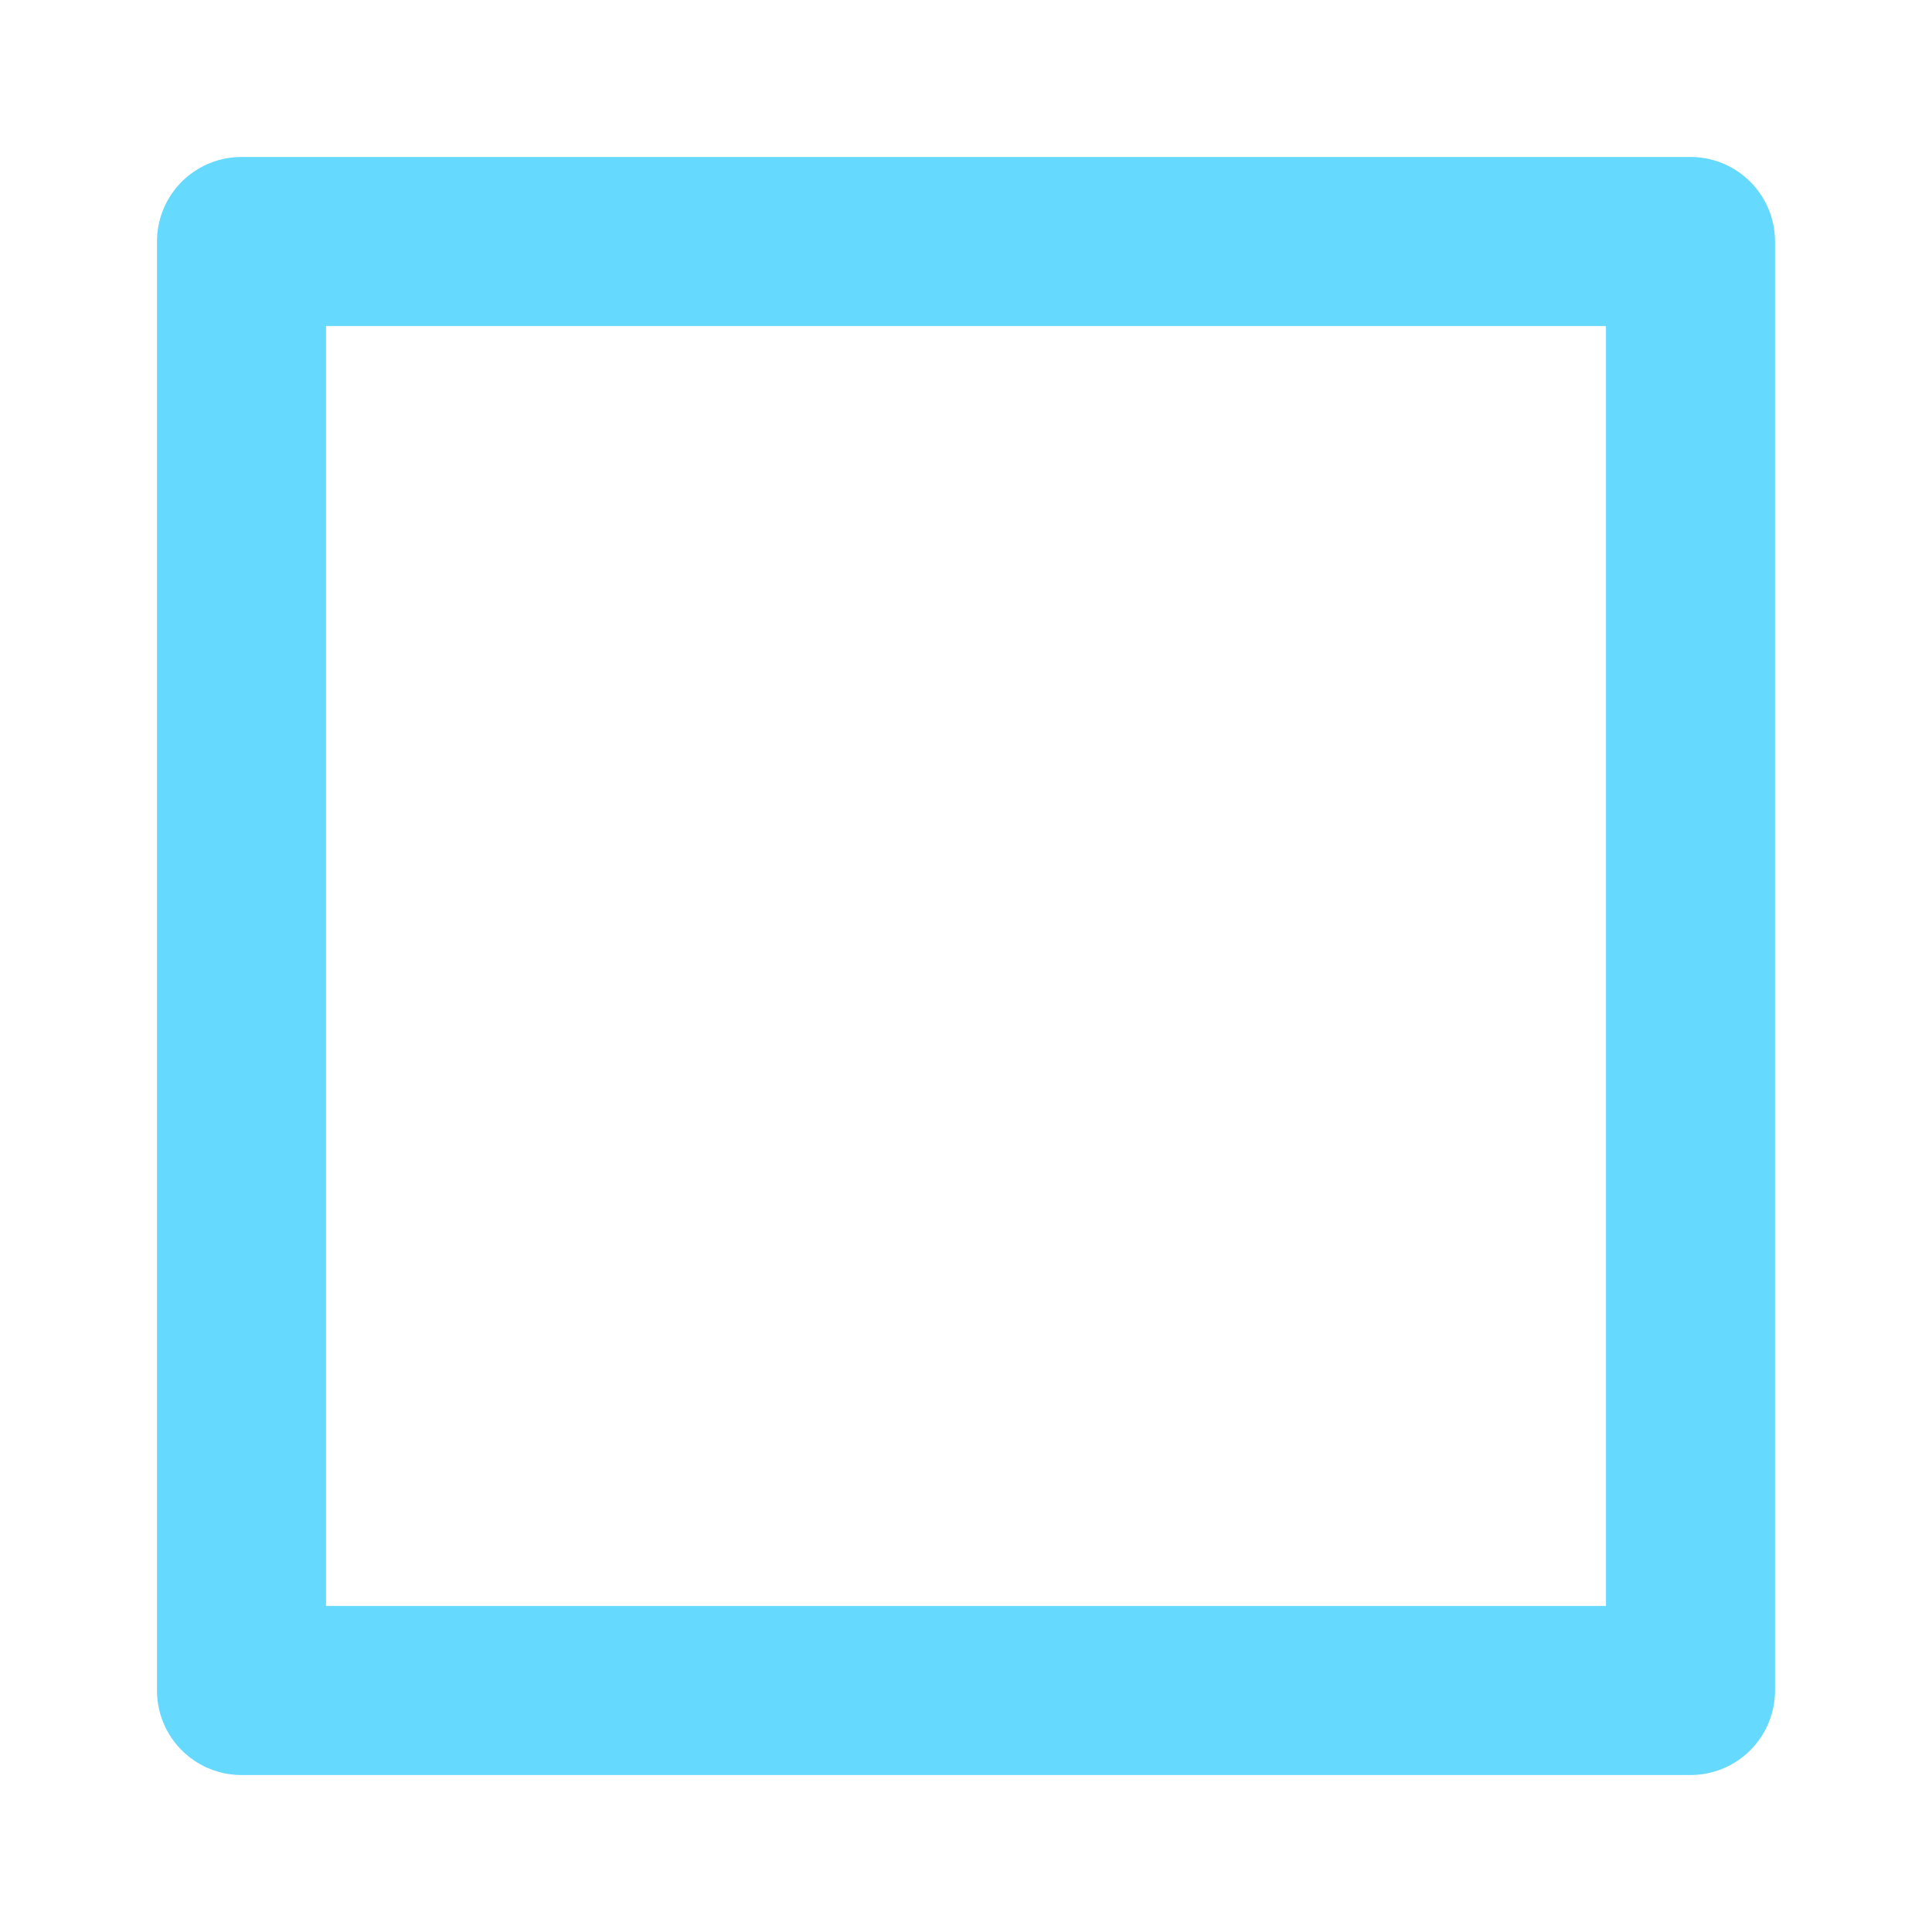
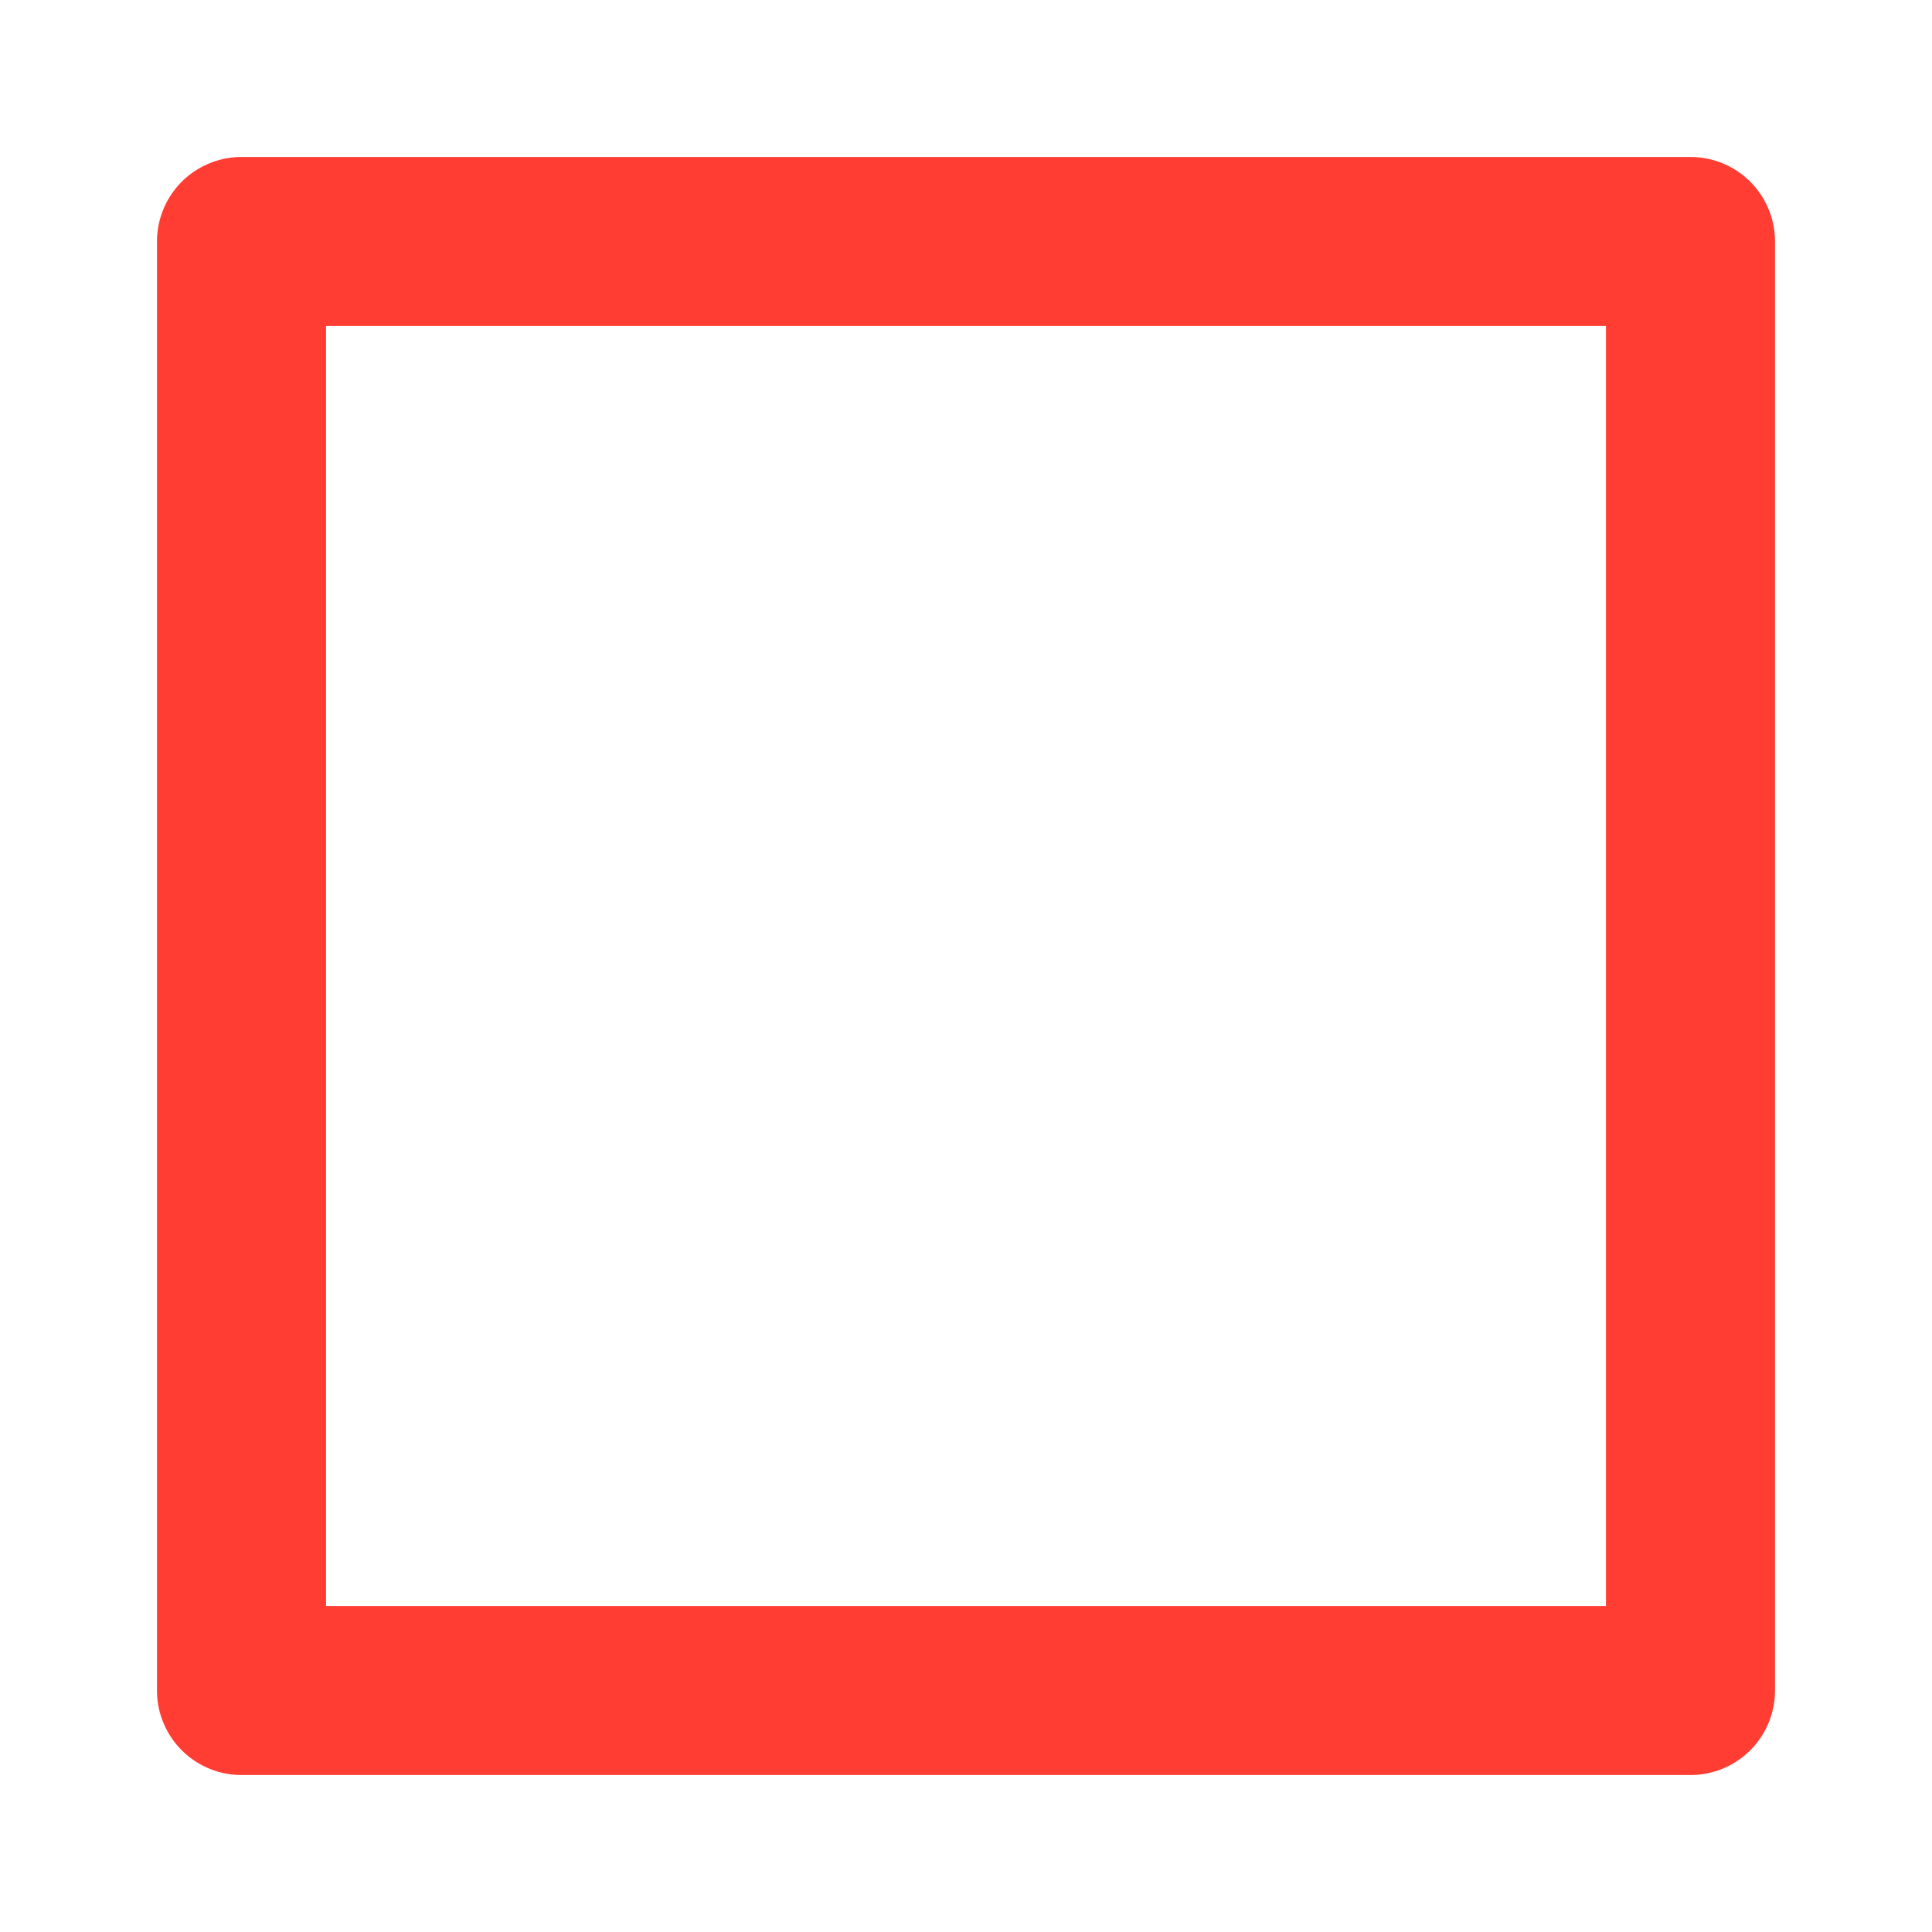
<svg xmlns="http://www.w3.org/2000/svg" viewBox="0 0 16 16">
-   <g fill="none" stroke="hsl(195, 100%, 70%)" stroke-width="1.4" stroke-linecap="round" stroke-linejoin="round">
+   <g fill="none" stroke="hsl(3, 100%, 60%)" stroke-width="1.4" stroke-linecap="round" stroke-linejoin="round">
    <rect x="2.0" y="2.0" width="12.0" height="12.0" />
  </g>
</svg>
